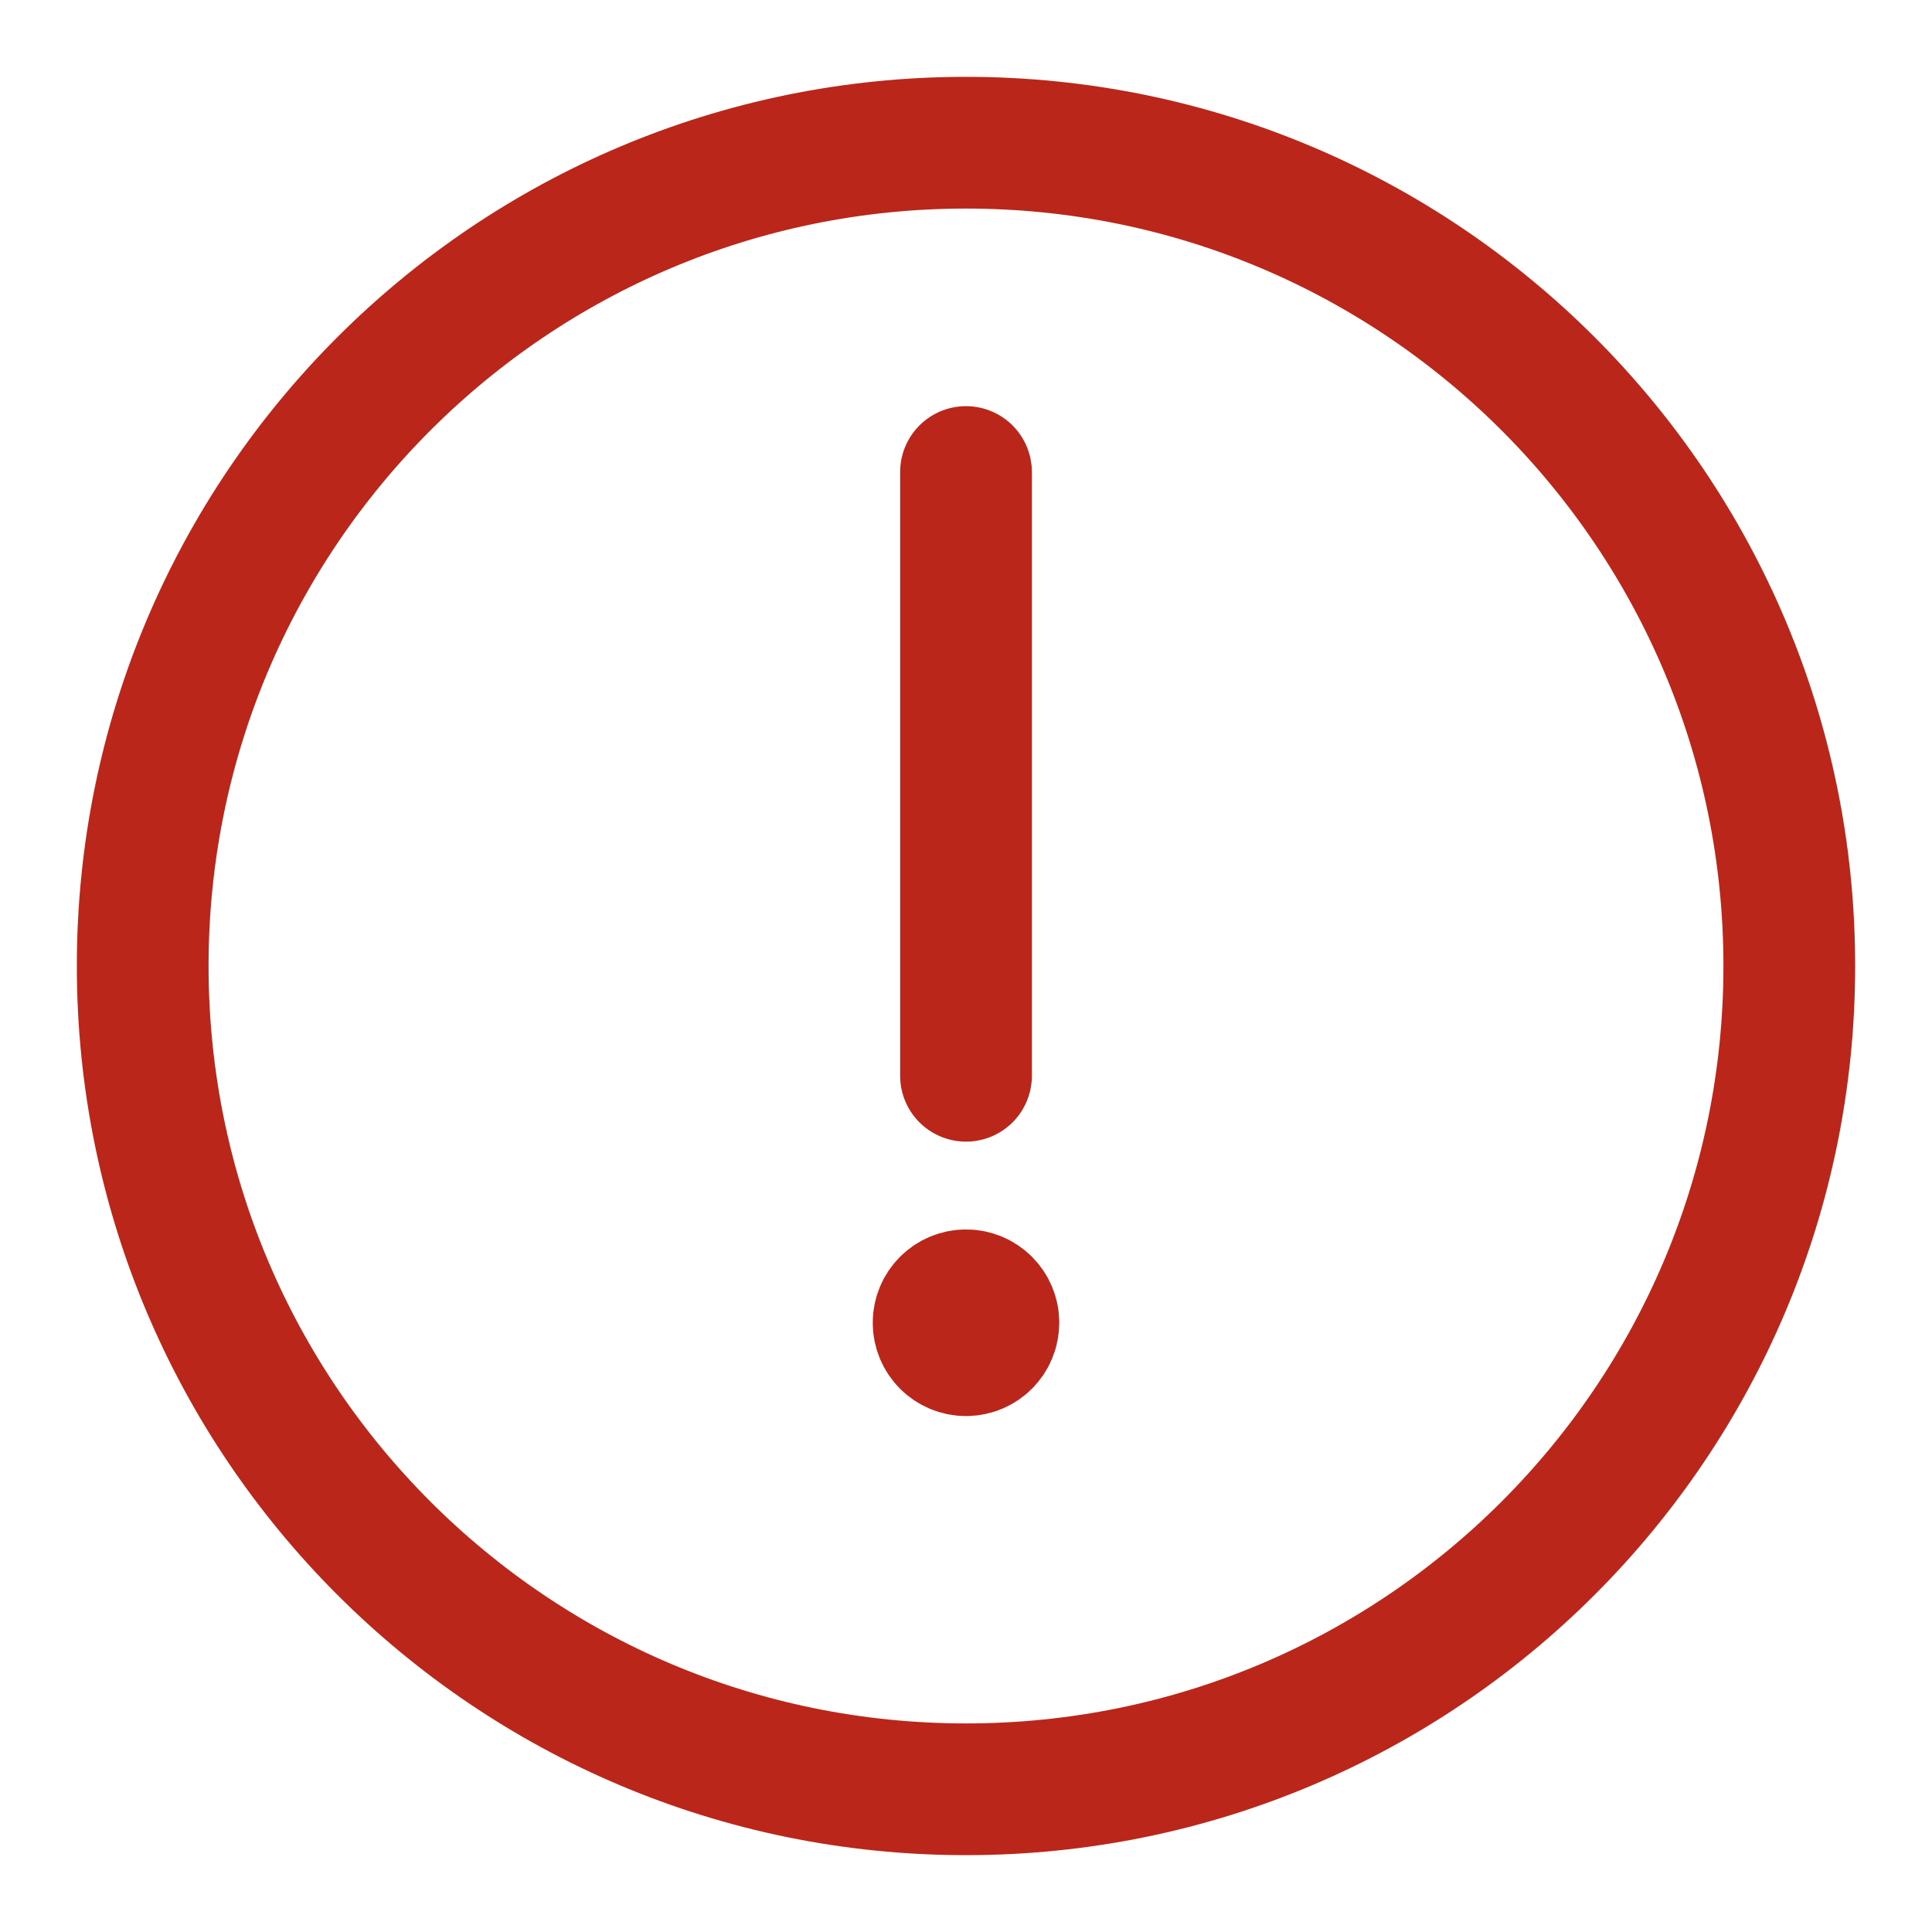
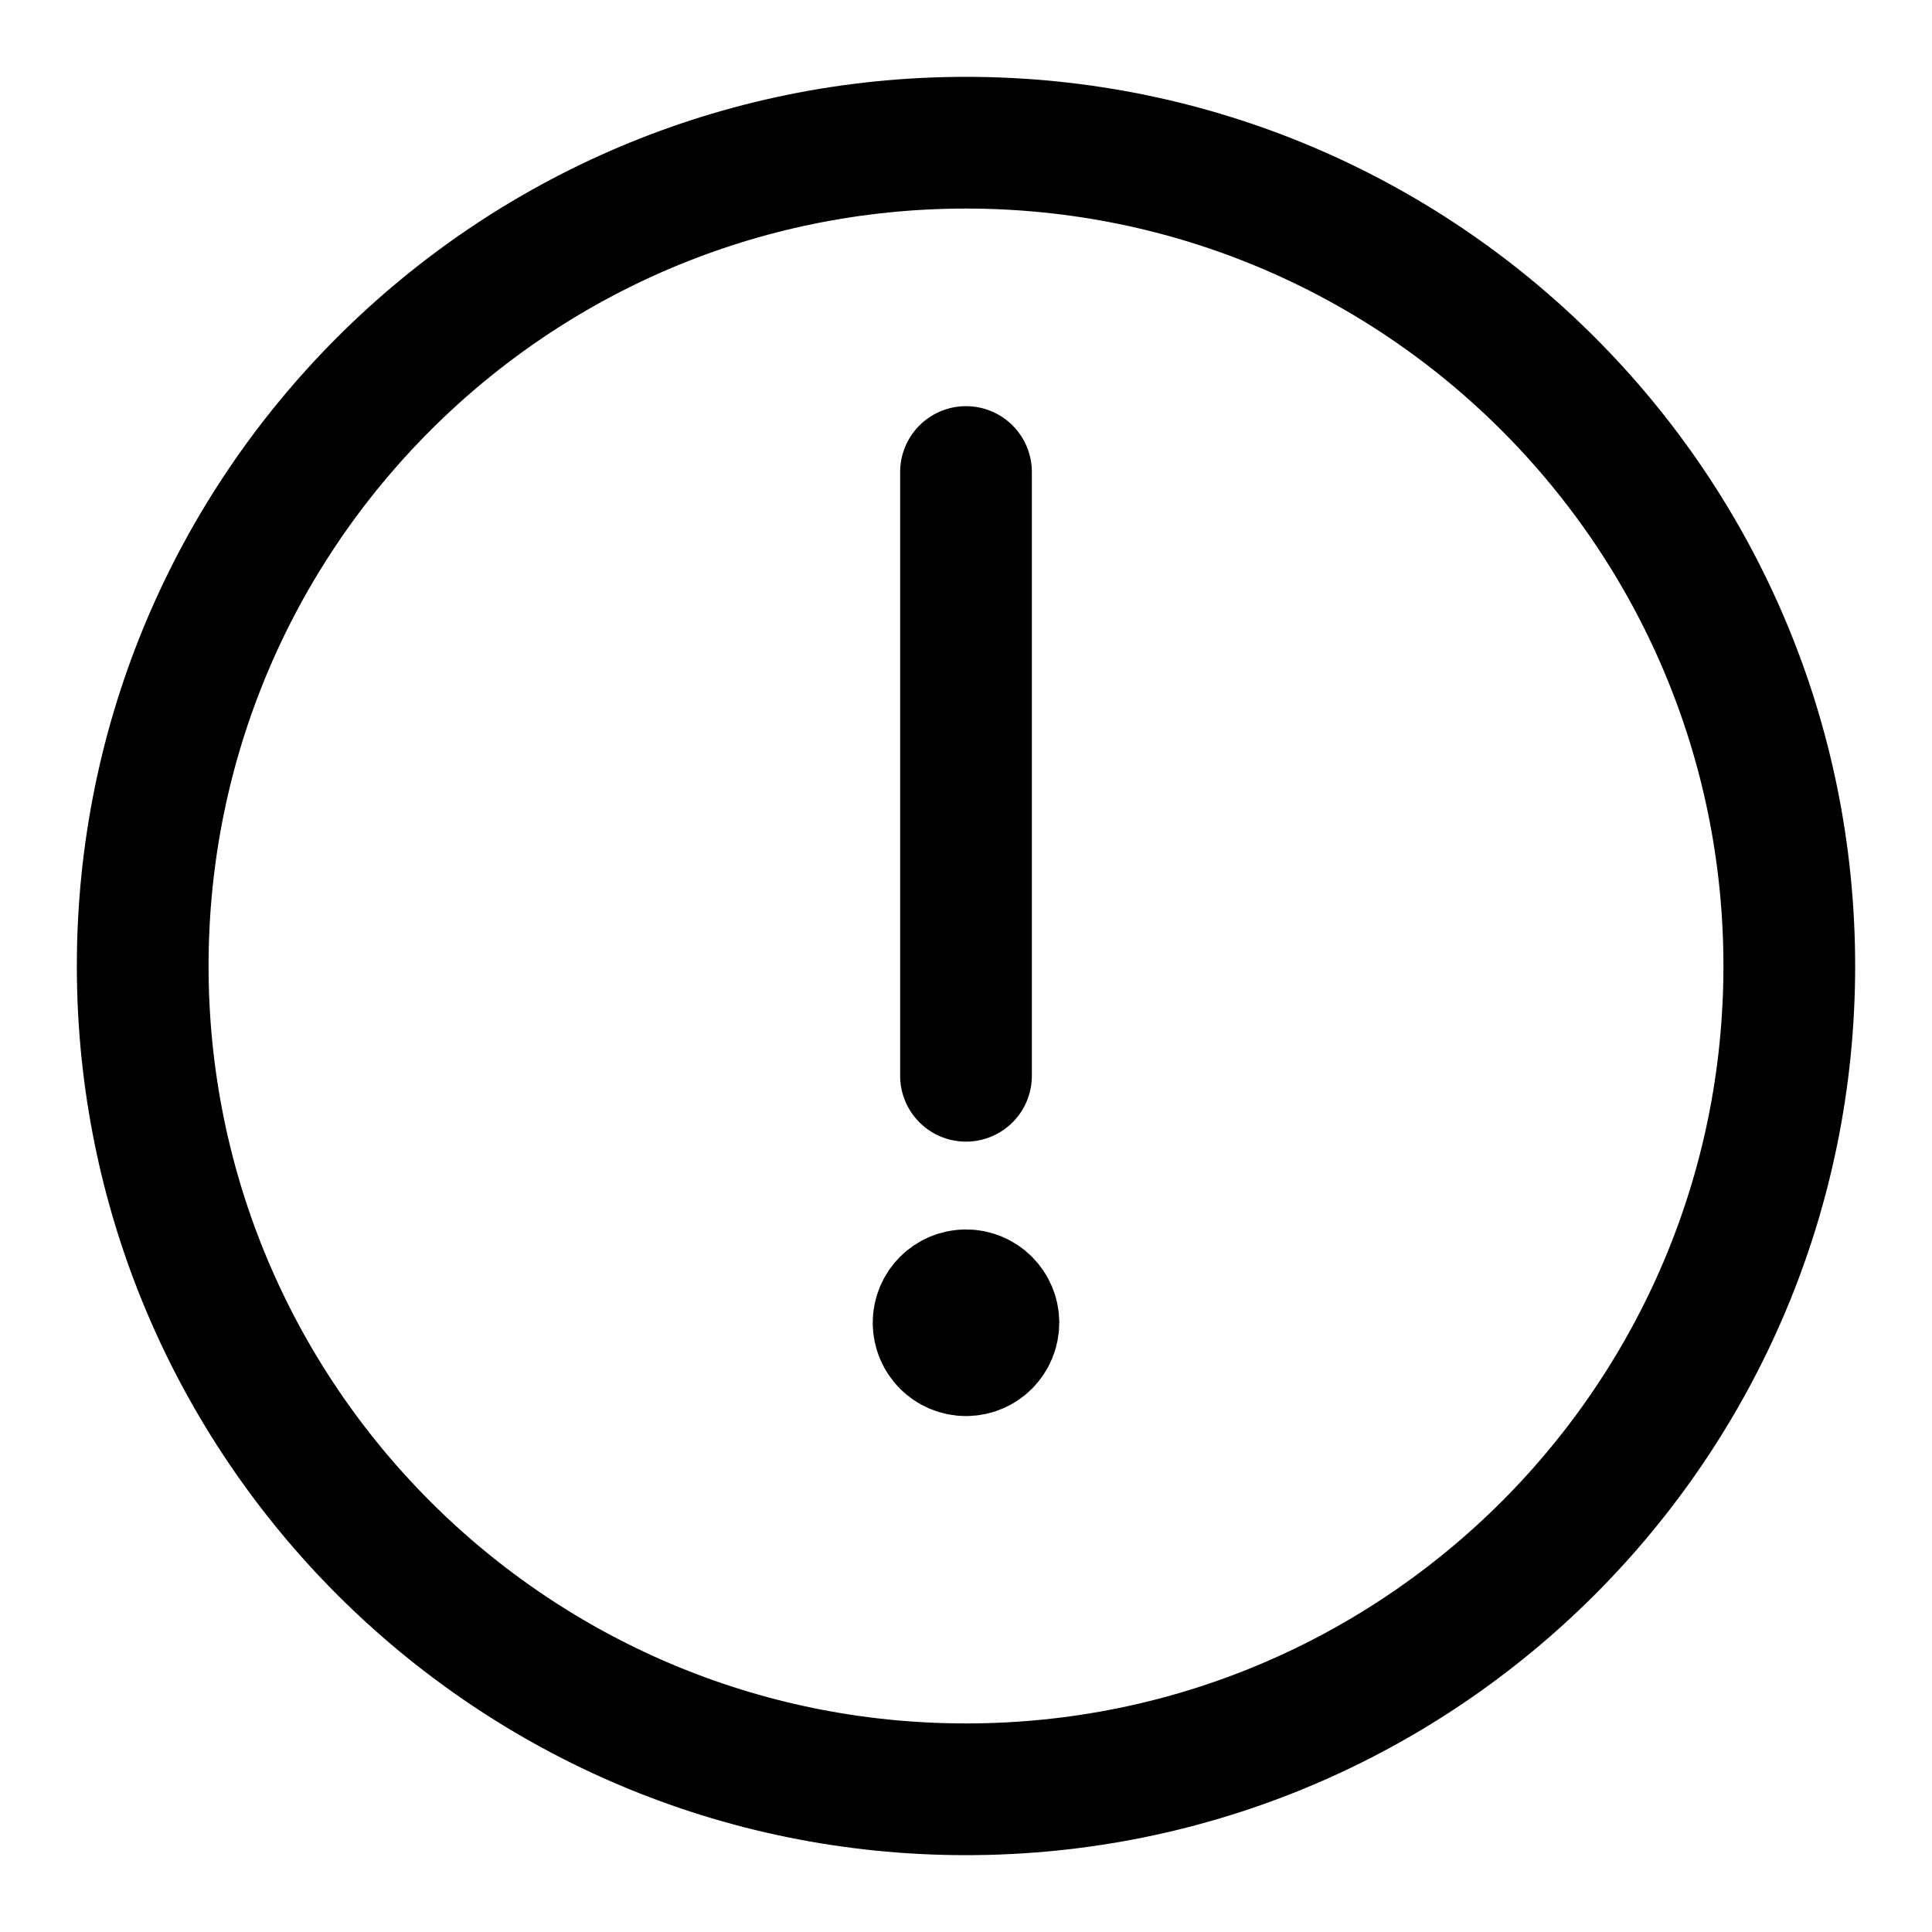
<svg xmlns="http://www.w3.org/2000/svg" width="22" height="22" viewBox="0 0 22 22" fill="none">
-   <path d="M11 15.375C10.827 15.375 10.688 15.235 10.688 15.062C10.688 14.89 10.827 14.75 11 14.75" stroke="#BA271A" stroke-width="1.5" />
-   <path d="M11 15.375C11.173 15.375 11.312 15.235 11.312 15.062C11.312 14.89 11.173 14.75 11 14.75" stroke="#BA271A" stroke-width="1.5" />
-   <path d="M11 12.25V5.375" stroke="#BA271A" stroke-width="1.5" stroke-miterlimit="10" stroke-linecap="round" />
-   <path d="M11 20.375C16.178 20.375 20.375 16.178 20.375 11C20.375 5.822 16.178 1.625 11 1.625C5.822 1.625 1.625 5.822 1.625 11C1.625 16.178 5.822 20.375 11 20.375Z" stroke="#BA271A" stroke-width="1.5" stroke-miterlimit="10" />
+   <path d="M11 15.375C10.827 15.375 10.688 15.235 10.688 15.062C10.688 14.89 10.827 14.75 11 14.75" stroke="currentColor" stroke-width="1.5" />
+   <path d="M11 15.375C11.173 15.375 11.312 15.235 11.312 15.062C11.312 14.89 11.173 14.75 11 14.75" stroke="currentColor" stroke-width="1.5" />
+   <path d="M11 12.25V5.375" stroke="currentColor" stroke-width="1.5" stroke-miterlimit="10" stroke-linecap="round" />
+   <path d="M11 20.375C16.178 20.375 20.375 16.178 20.375 11C20.375 5.822 16.178 1.625 11 1.625C5.822 1.625 1.625 5.822 1.625 11C1.625 16.178 5.822 20.375 11 20.375Z" stroke="currentColor" stroke-width="1.5" stroke-miterlimit="10" />
</svg>
